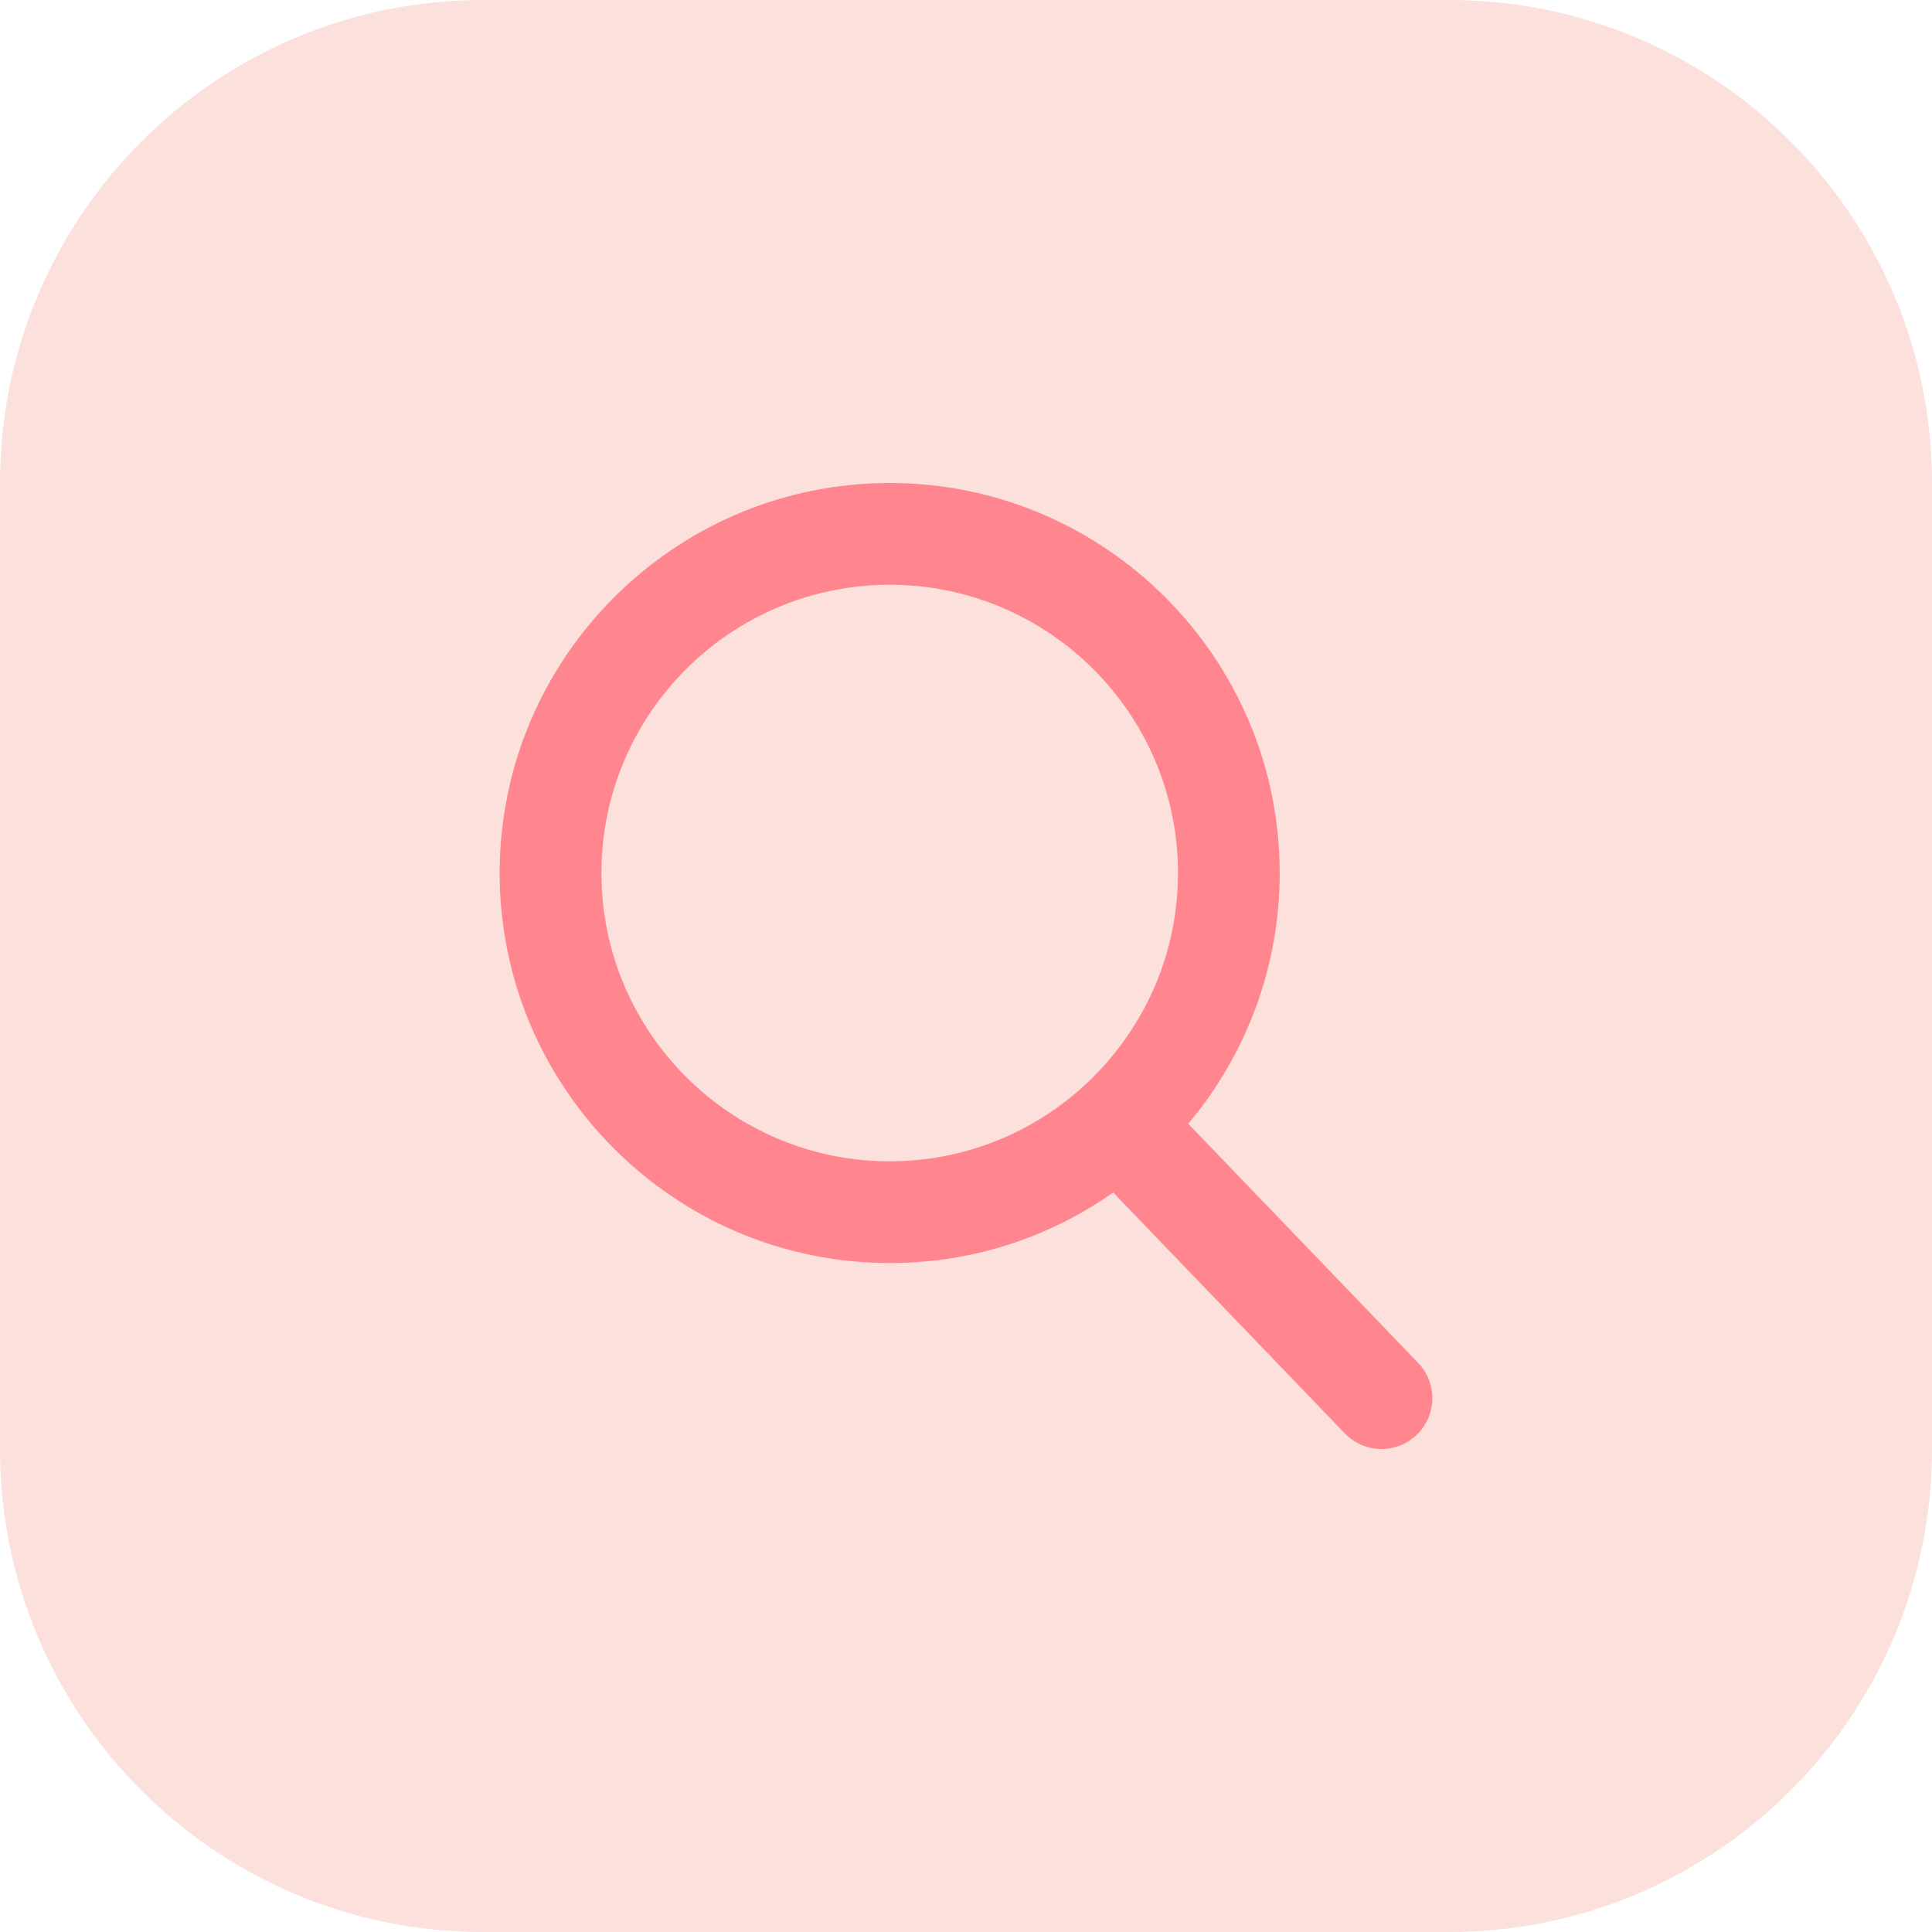
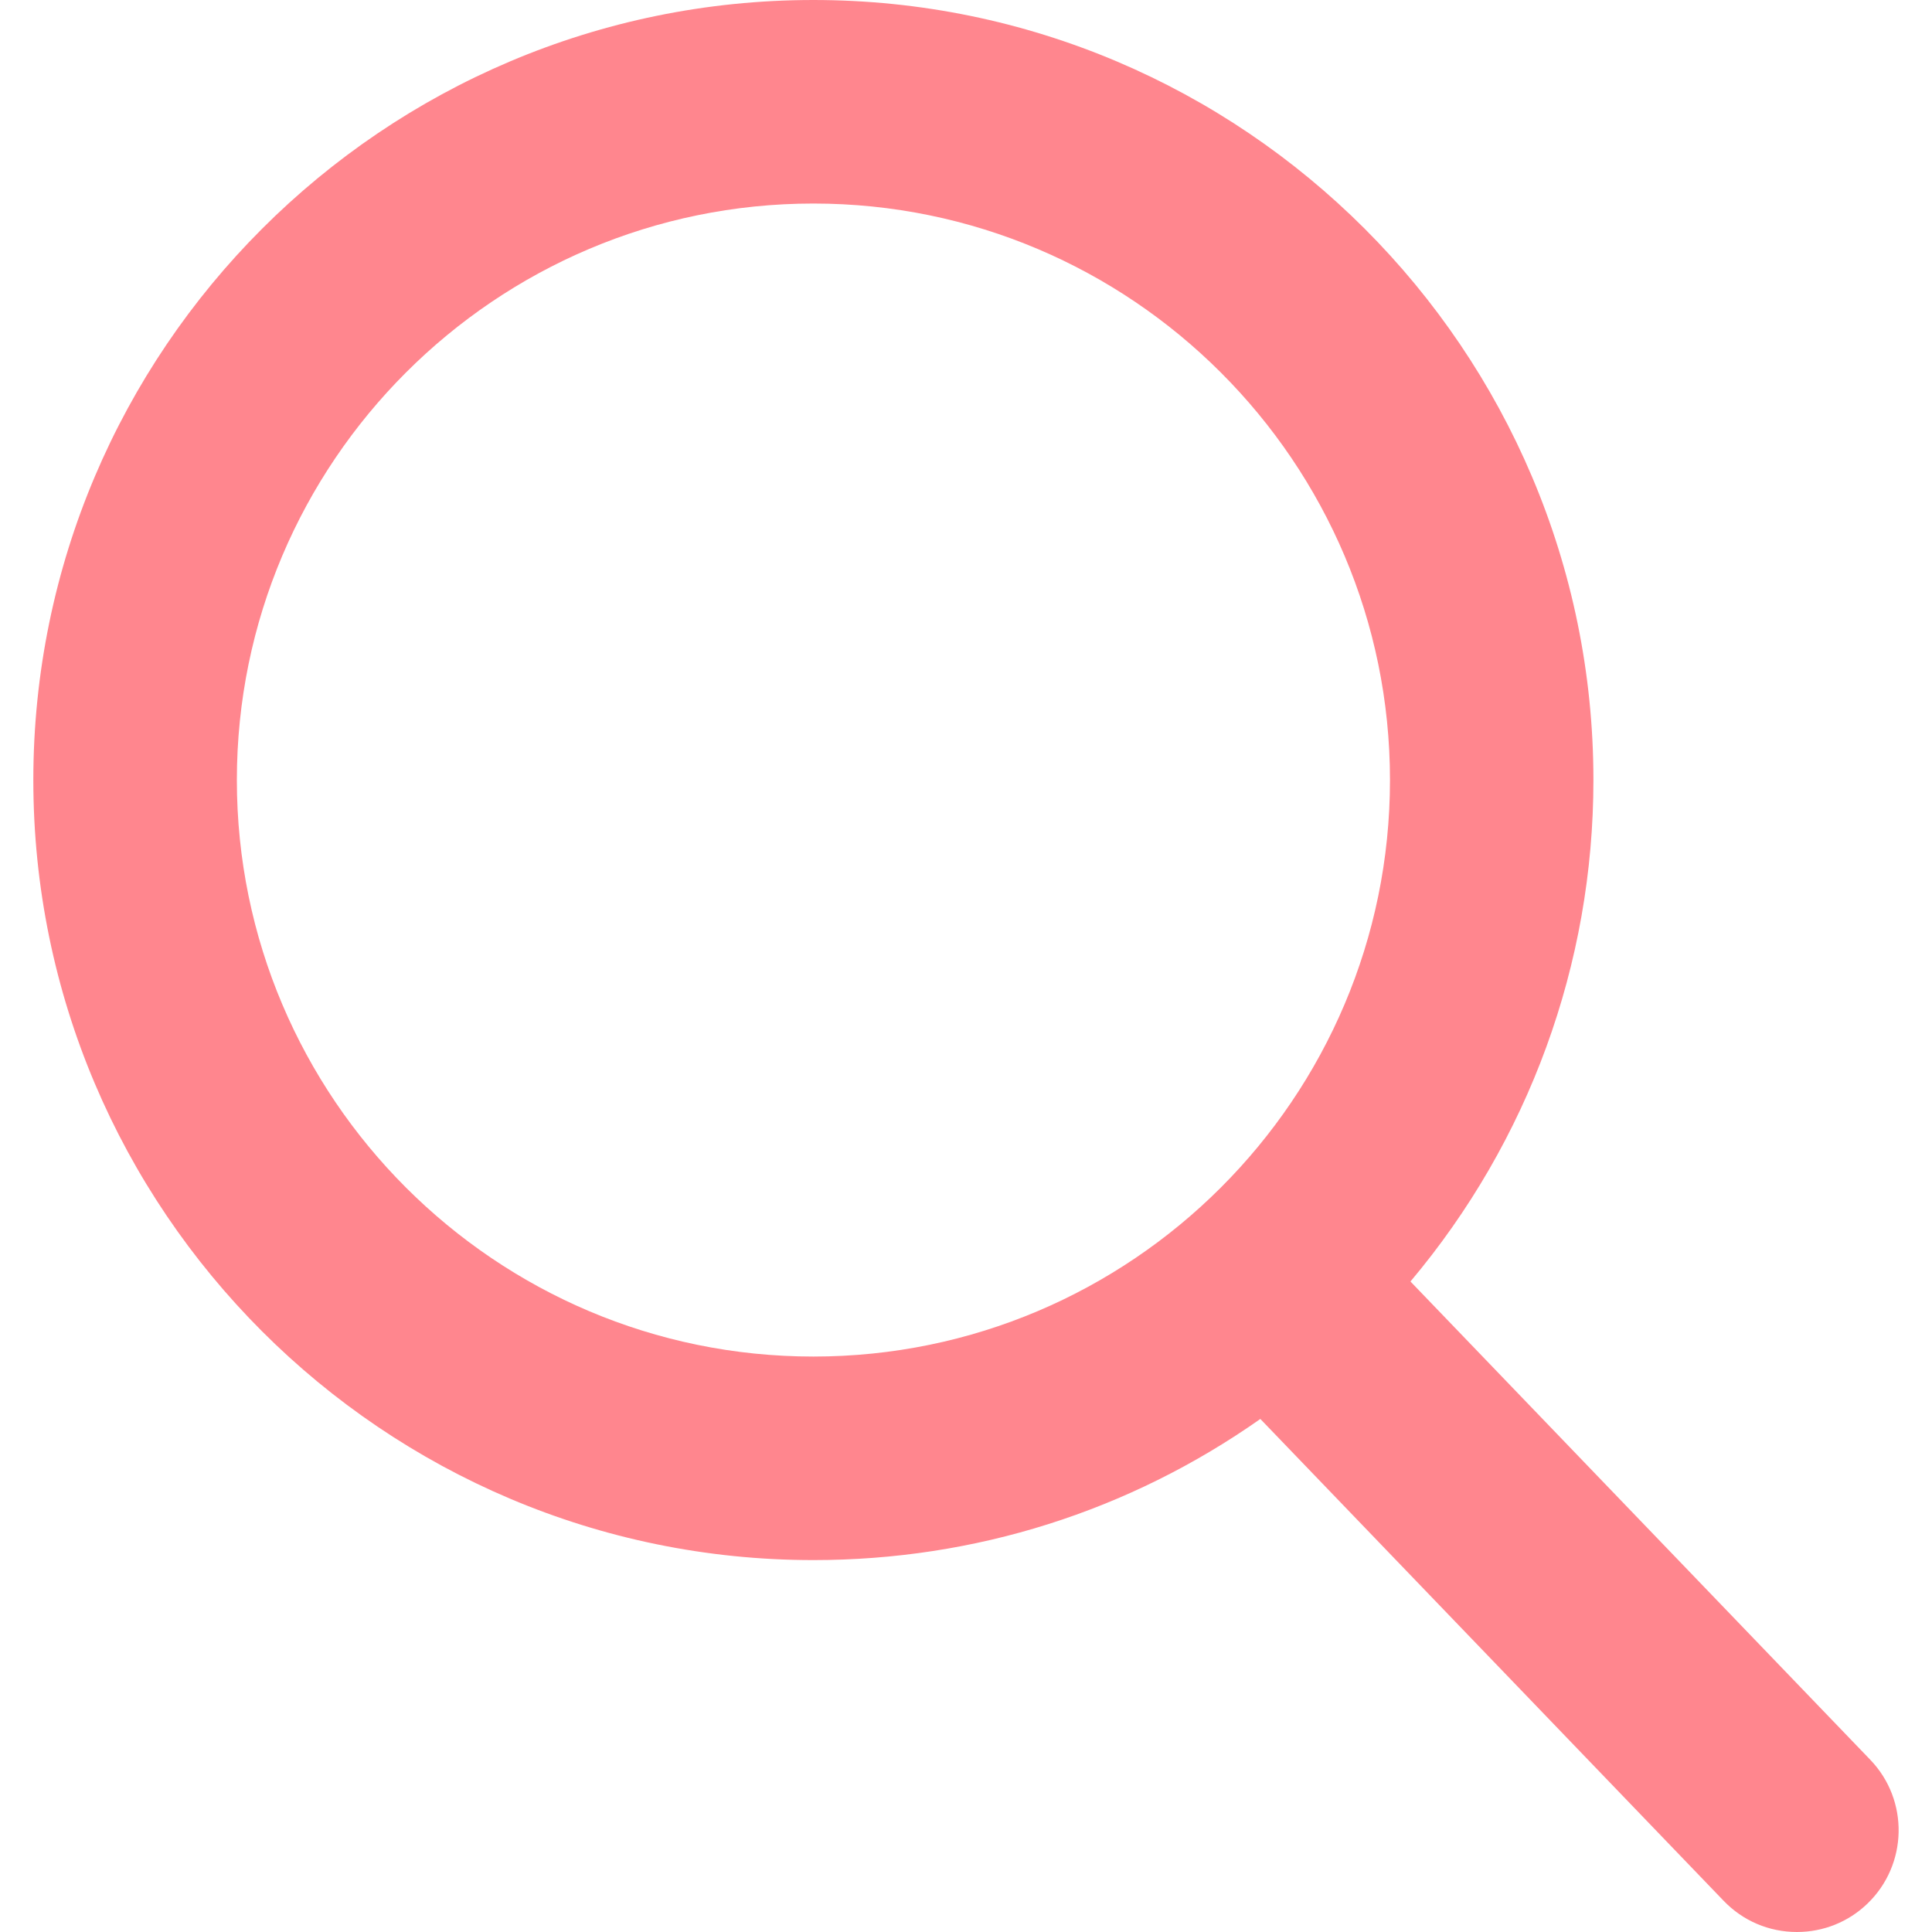
- <svg xmlns="http://www.w3.org/2000/svg" width="40" height="40" viewBox="0 0 40 40" fill="none">
-   <rect width="40" height="40" rx="10" fill="#FBE0DC" />
-   <path d="M29.361 28.217L24.601 23.266C25.825 21.811 26.495 19.981 26.495 18.075C26.495 13.623 22.873 10 18.42 10C13.968 10 10.345 13.623 10.345 18.075C10.345 22.527 13.968 26.15 18.42 26.15C20.092 26.15 21.685 25.646 23.047 24.689L27.843 29.677C28.043 29.885 28.313 30 28.602 30C28.875 30 29.135 29.896 29.332 29.706C29.75 29.303 29.764 28.636 29.361 28.217ZM18.42 12.107C21.711 12.107 24.389 14.784 24.389 18.075C24.389 21.366 21.711 24.044 18.42 24.044C15.129 24.044 12.452 21.366 12.452 18.075C12.452 14.784 15.129 12.107 18.42 12.107Z" fill="#FF868E" />
+ <svg xmlns="http://www.w3.org/2000/svg" width="20" height="20" viewBox="0 0 20 20" fill="none">
+   <path d="M19.361 18.217L14.601 13.266C15.825 11.811 16.495 9.981 16.495 8.075C16.495 3.623 12.873 0 8.42 0C3.968 0 0.345 3.623 0.345 8.075C0.345 12.527 3.968 16.15 8.42 16.15C10.092 16.15 11.685 15.646 13.047 14.689L17.843 19.677C18.043 19.885 18.313 20 18.602 20C18.875 20 19.135 19.896 19.332 19.706C19.75 19.303 19.764 18.636 19.361 18.217ZM8.42 2.107C11.711 2.107 14.389 4.784 14.389 8.075C14.389 11.366 11.711 14.043 8.42 14.043C5.129 14.043 2.452 11.366 2.452 8.075C2.452 4.784 5.129 2.107 8.42 2.107Z" fill="#FF868E" />
</svg>
